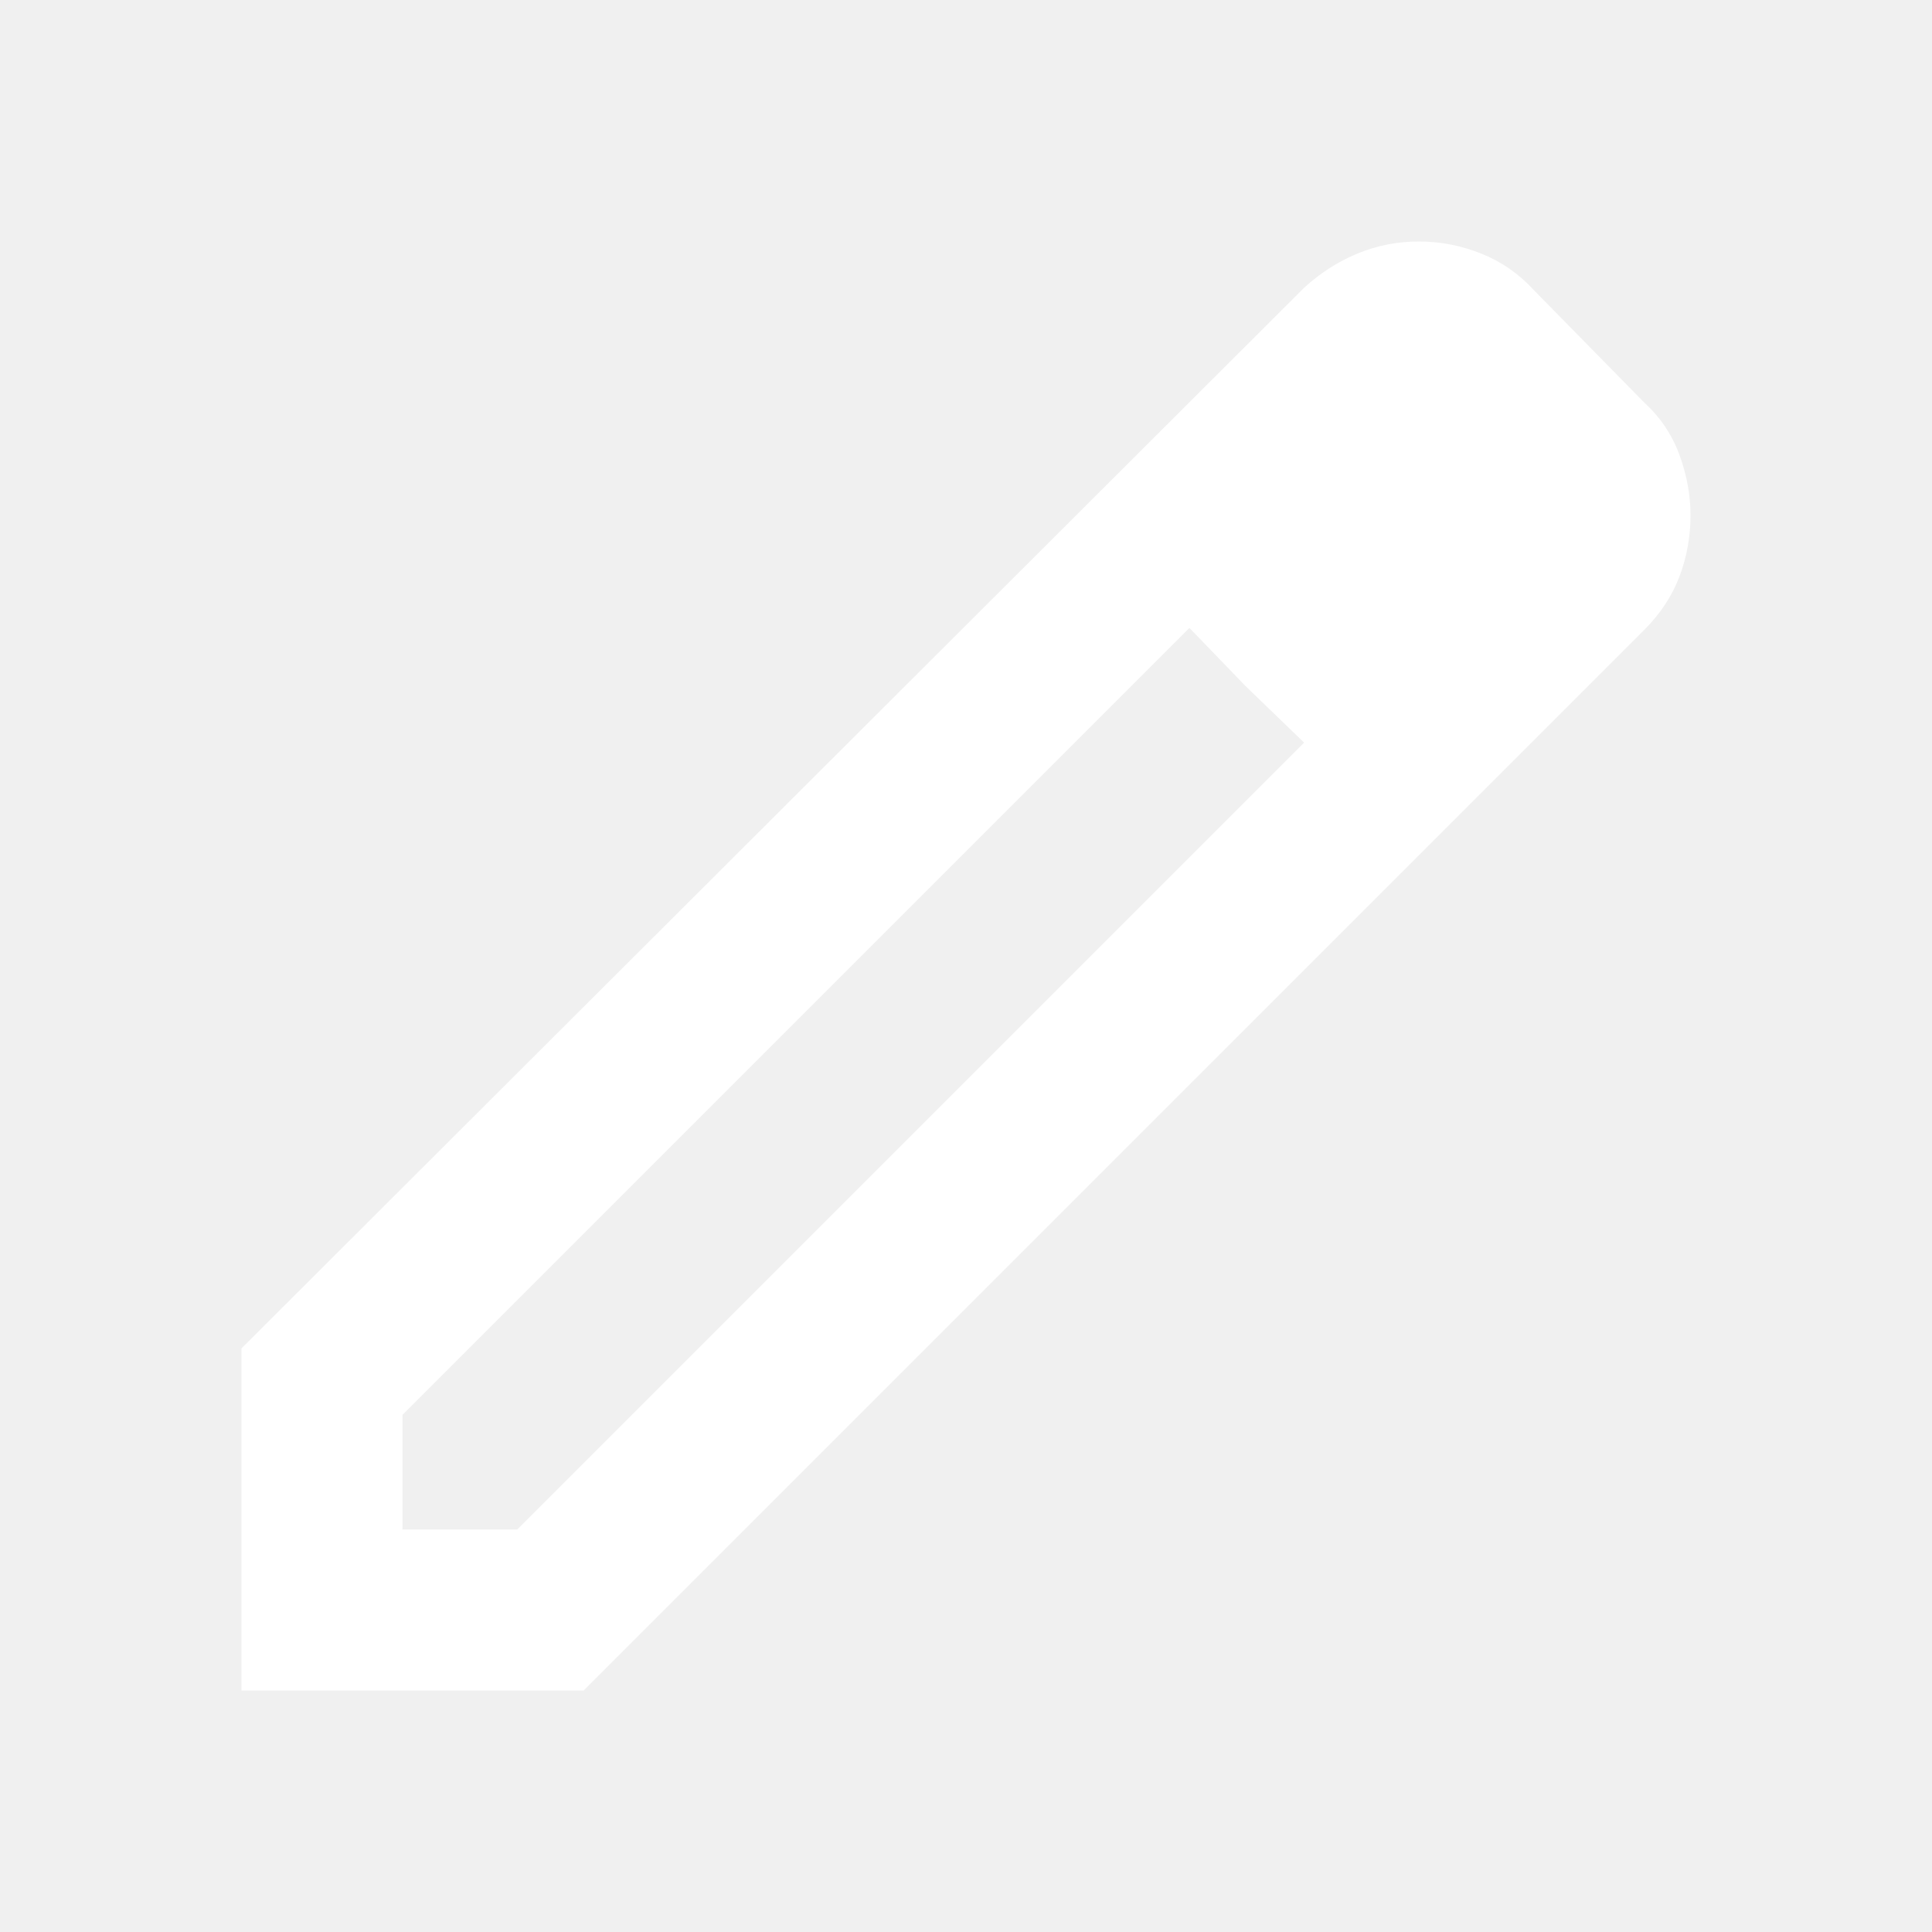
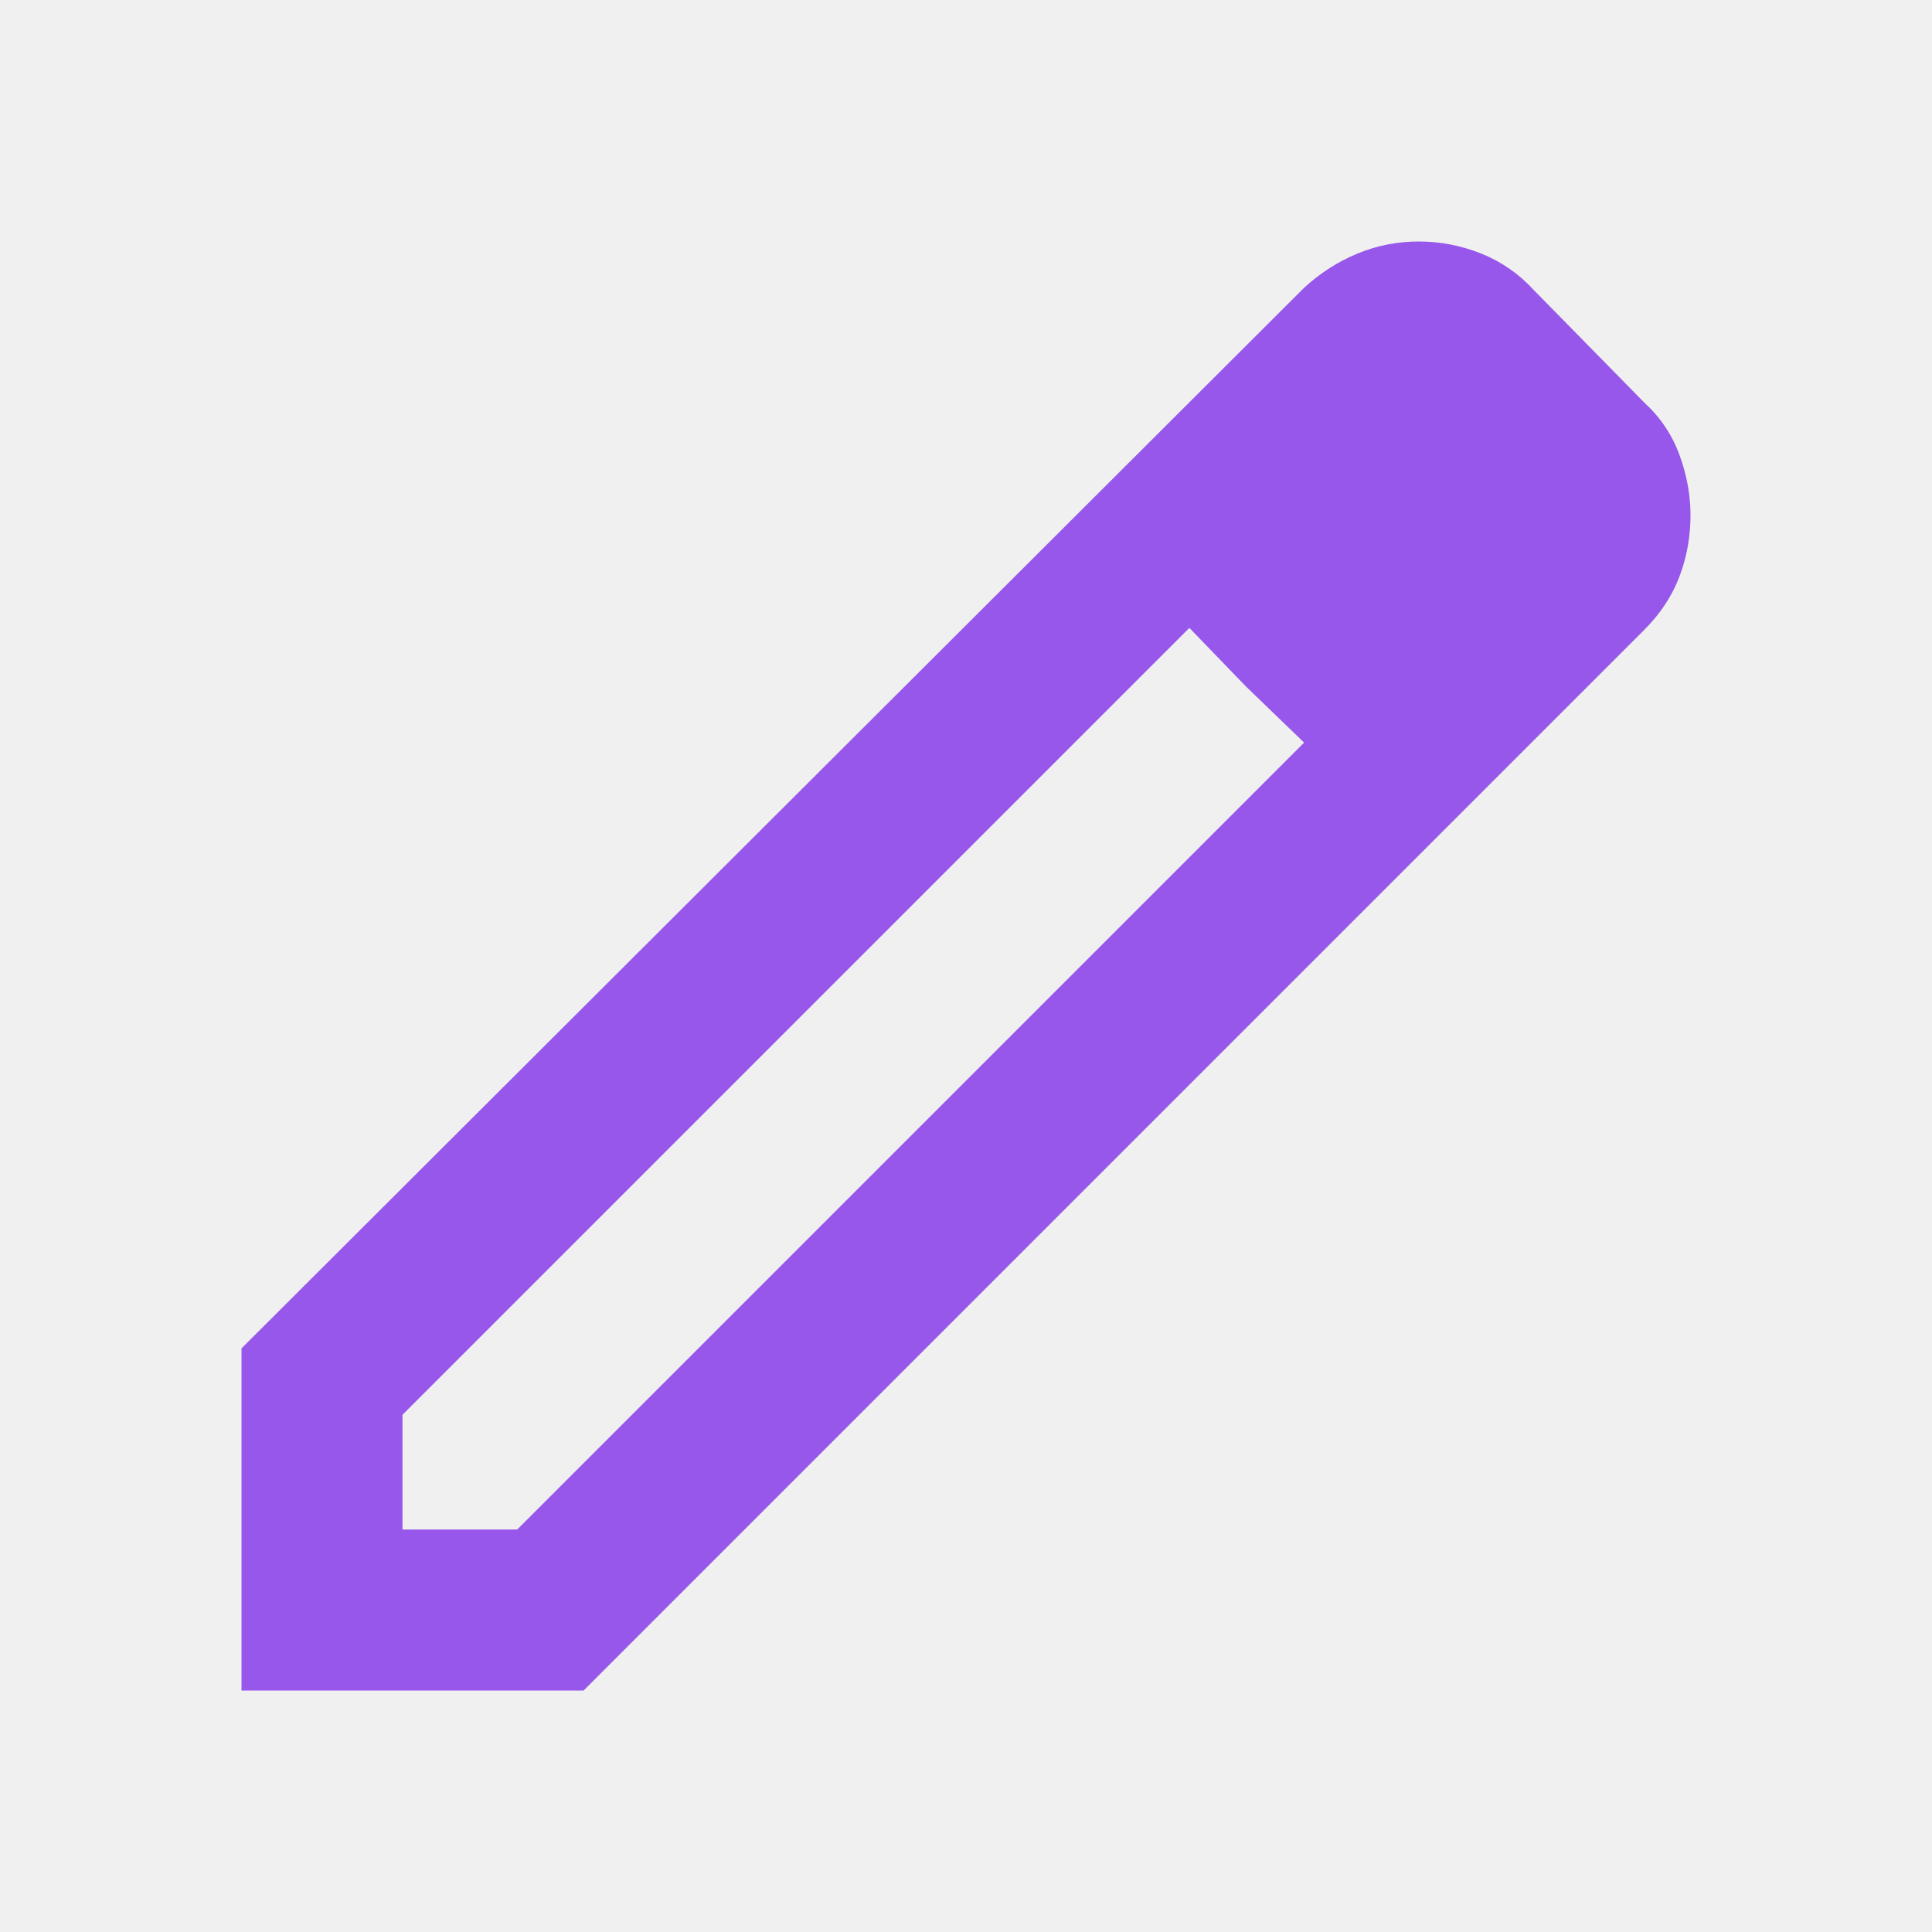
- <svg xmlns="http://www.w3.org/2000/svg" height="24px" viewBox="0 -960 960 960" width="24px" fill="#FFFFFF">
+ <svg xmlns="http://www.w3.org/2000/svg" height="24px" viewBox="0 -960 960 960" width="24px" fill="#9757ea">
  <path d="M200-200h57l391-391-57-57-391 391v57Zm-80 80v-170l528-527q12-11 26.5-17t30.5-6q16 0 31 6t26 18l55 56q12 11 17.5 26t5.5 30q0 16-5.5 30.5T817-647L290-120H120Zm640-584-56-56 56 56Zm-141 85-28-29 57 57-29-28Z" />
</svg>
